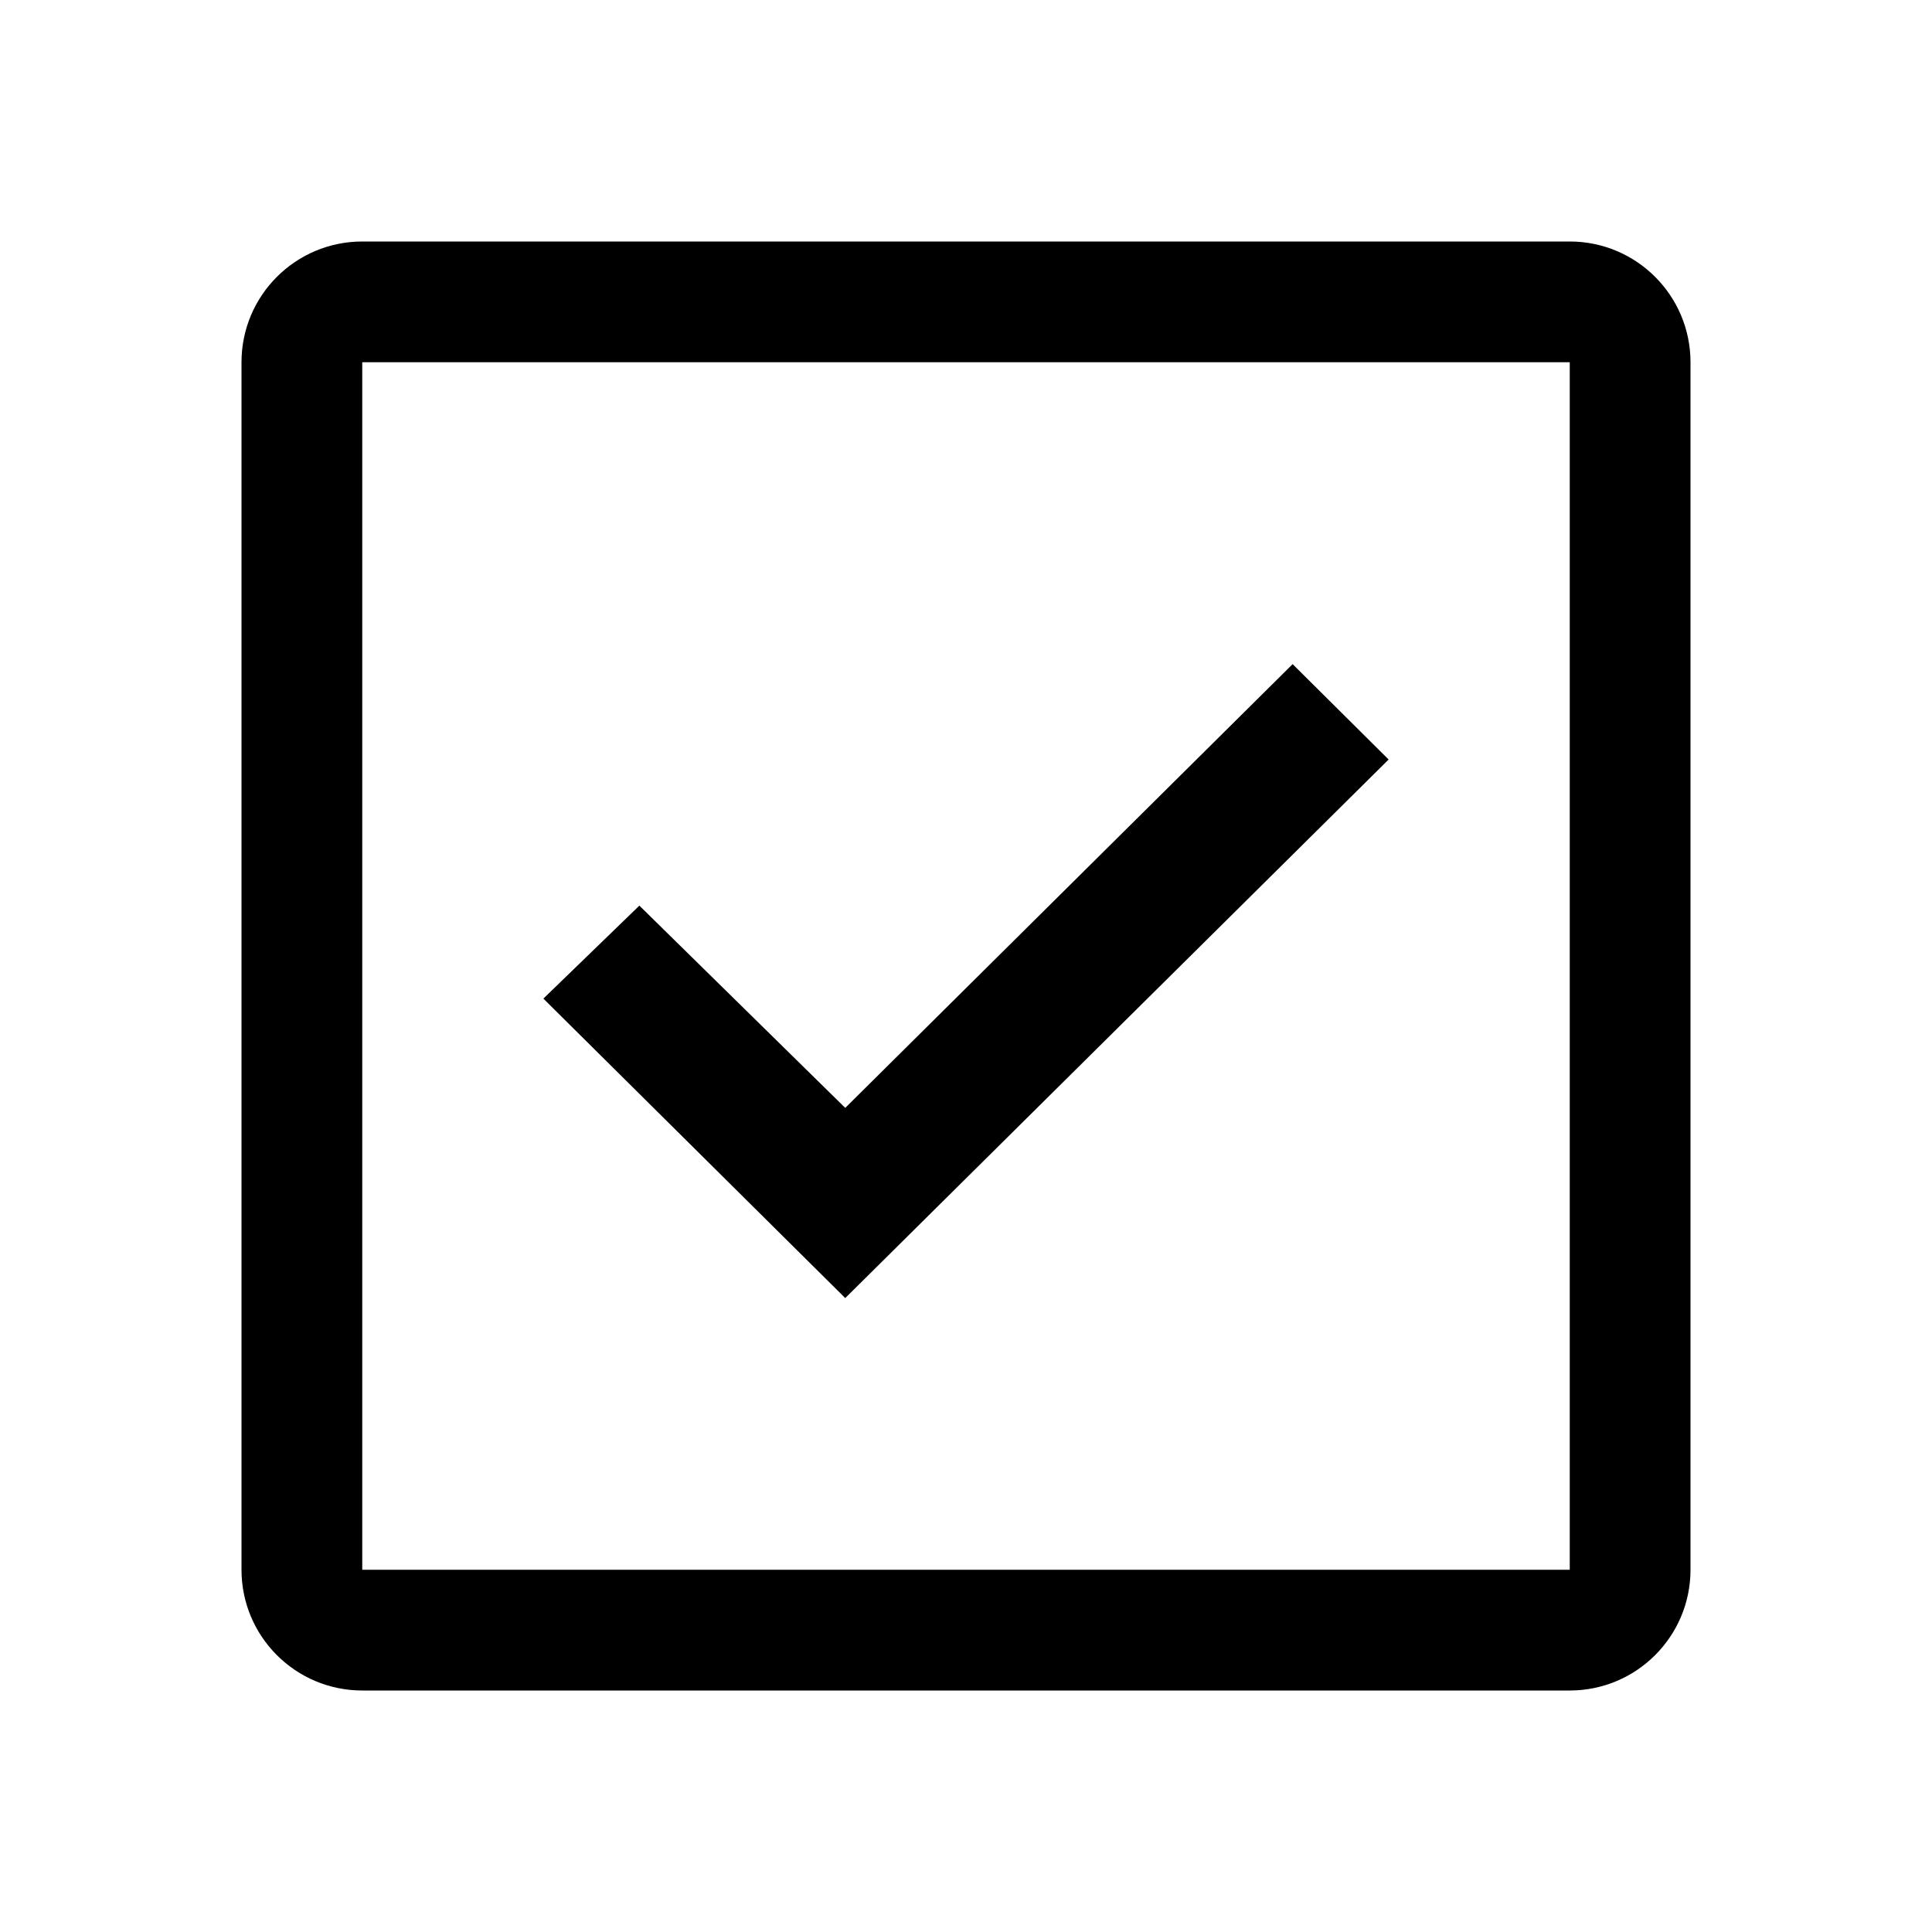
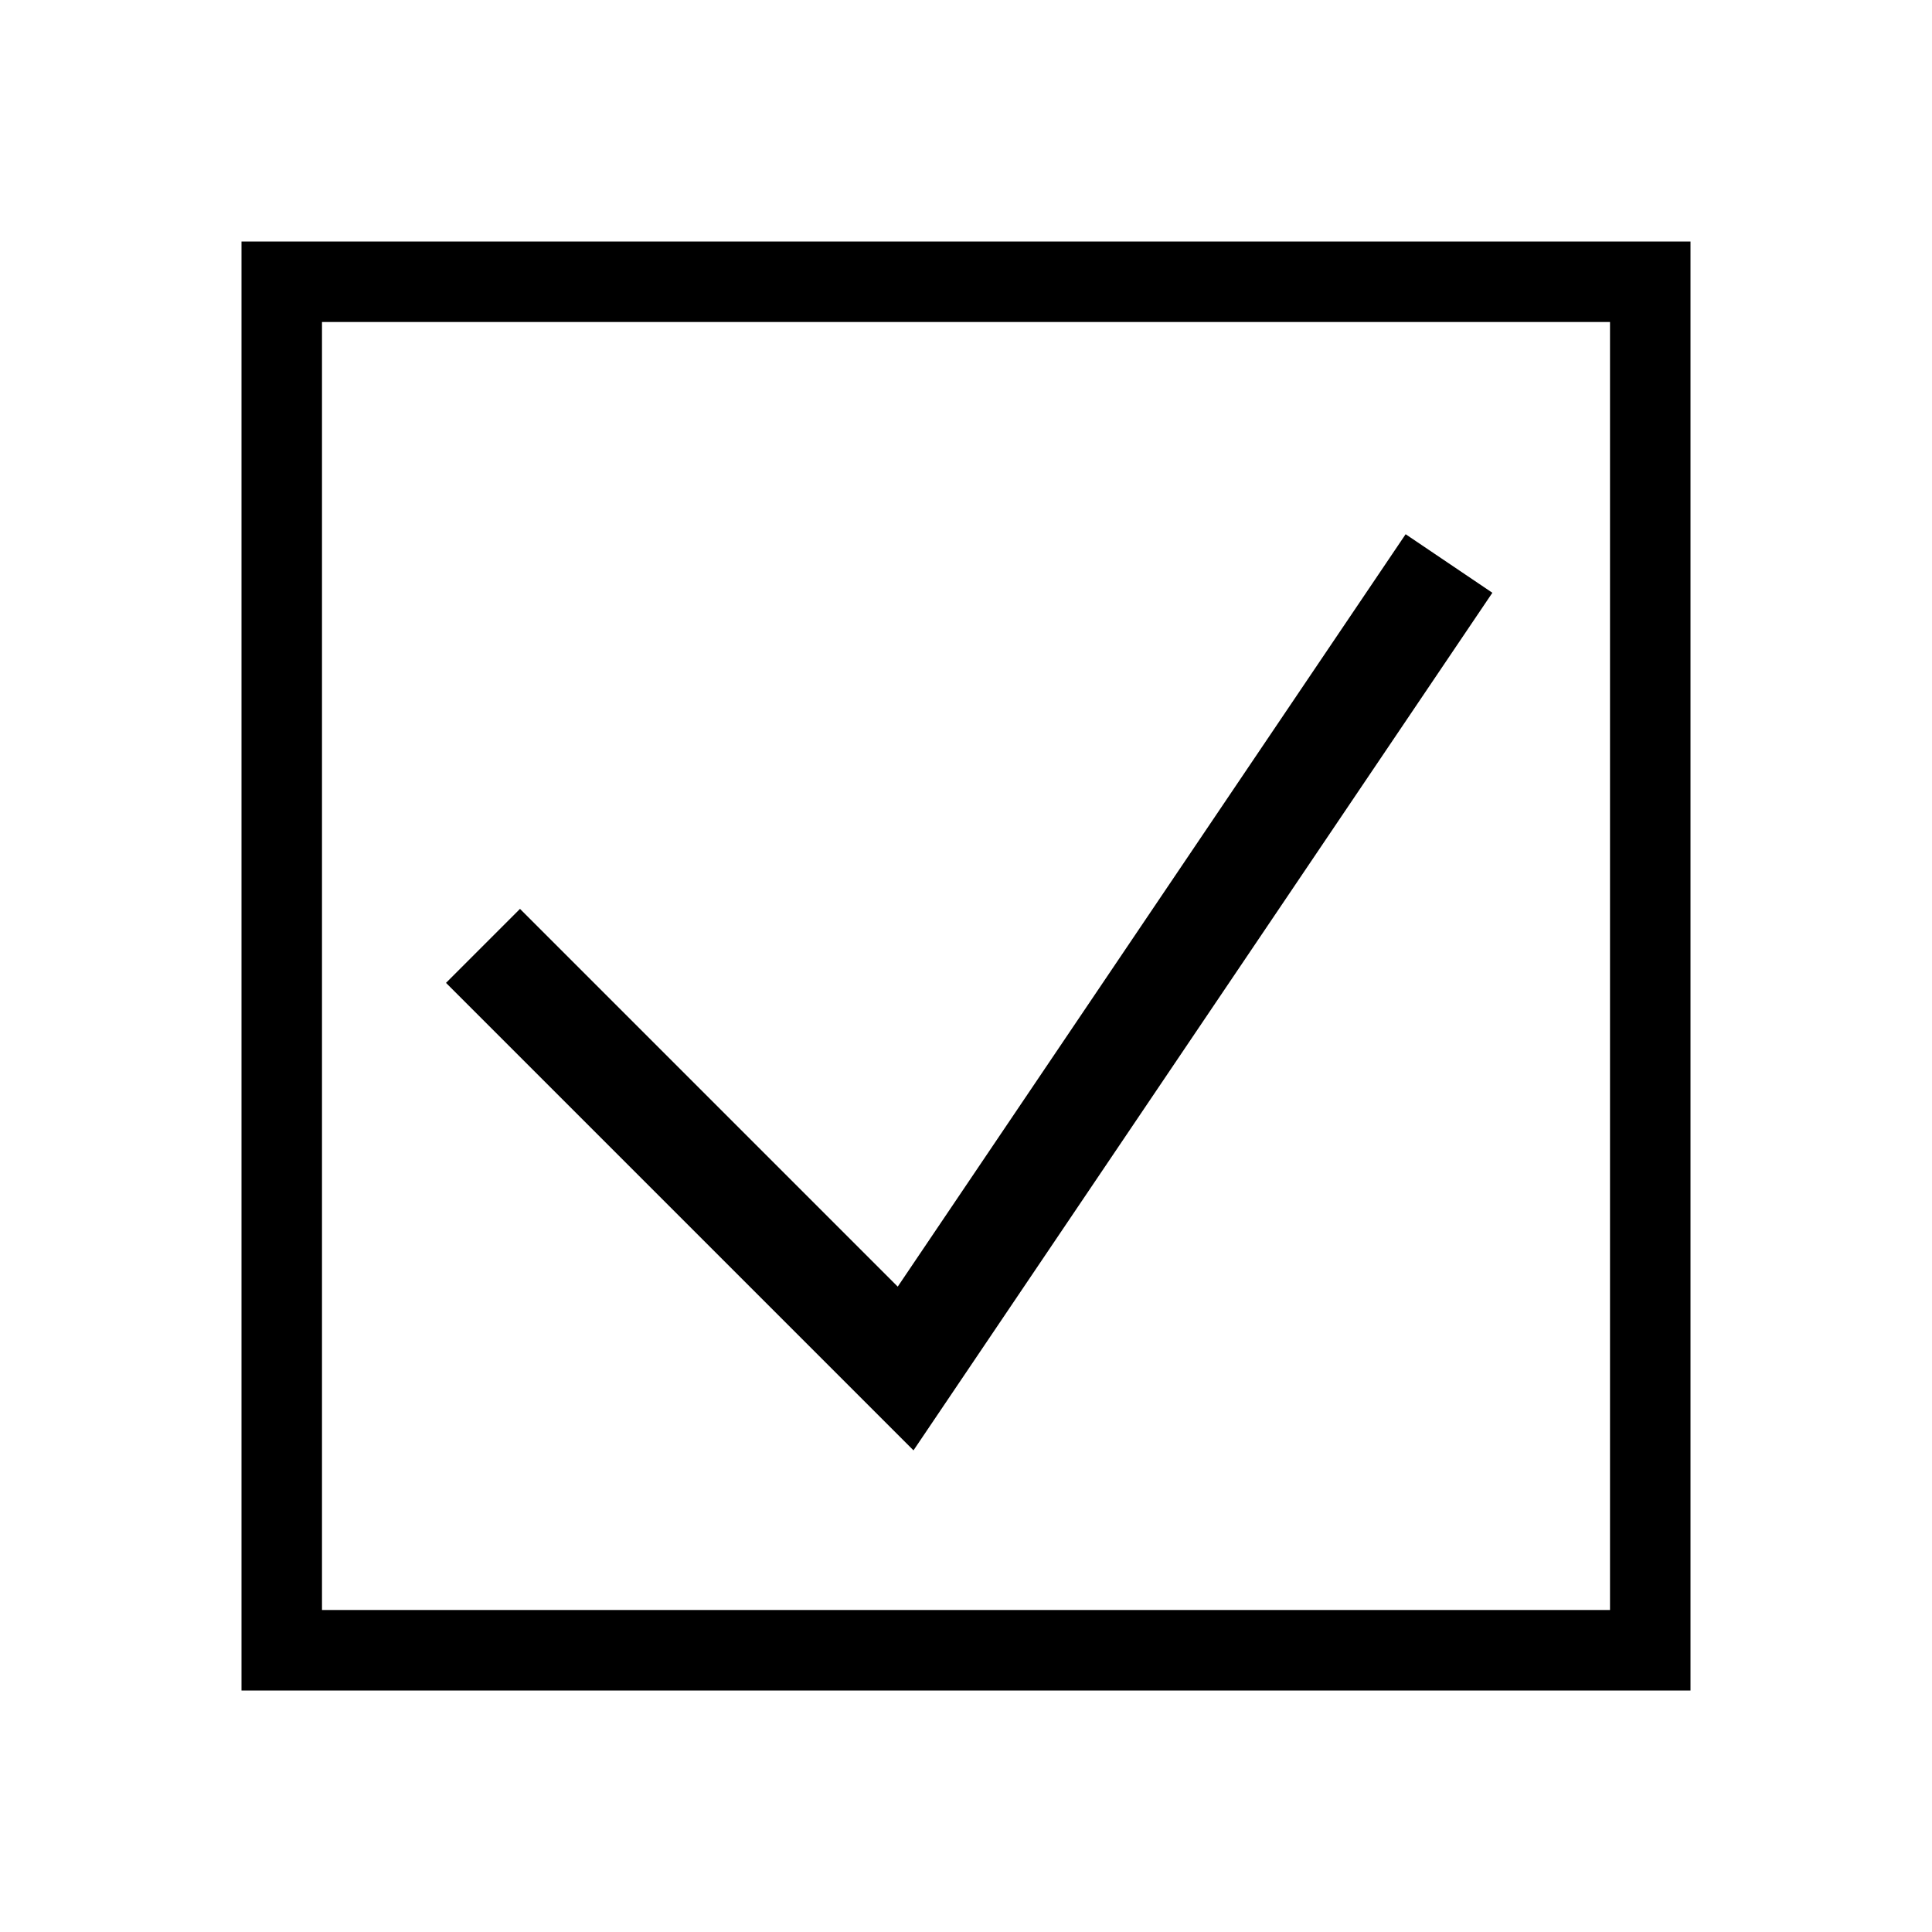
- <svg xmlns="http://www.w3.org/2000/svg" fill="#000000" width="800px" height="800px" viewBox="0 0 32 32" id="icon">
-   <defs>
-     <style>.cls-1{fill:none;}</style>
-   </defs>
-   <path d="M26,4H6A2,2,0,0,0,4,6V26a2,2,0,0,0,2,2H26a2,2,0,0,0,2-2V6A2,2,0,0,0,26,4ZM6,26V6H26V26Z" />
-   <polygon points="14 21.5 9 16.54 10.59 15 14 18.35 21.41 11 23 12.58 14 21.5" />
-   <rect id="_Transparent_Rectangle_" data-name="&lt;Transparent Rectangle&gt;" class="cls-1" width="32" height="32" />
+ <svg xmlns="http://www.w3.org/2000/svg" width="800px" height="800px" viewBox="0 0 512 512" version="1.1">
+   <g id="Page-1" stroke="none" stroke-width="1" fill="none" fill-rule="evenodd">
+     <g id="drop" fill="#000000" transform="translate(64, 64)">
+       <path d="M384,1.42108547e-14 L384,384 L1.42108547e-14,384 L1.42108547e-14,1.42108547e-14 L384,1.42108547e-14 Z M362.667,21.333 L21.333,21.333 L21.333,362.667 L362.667,362.667 L362.667,21.333 Z M308.507,77.575 L331.493,93.091 L178.085,320.362 L54.195,196.472 L73.805,176.861 L173.909,276.971 L308.507,77.575 Z" id="Combined-Shape">
+ 
+ </path>
+     </g>
+   </g>
</svg>
